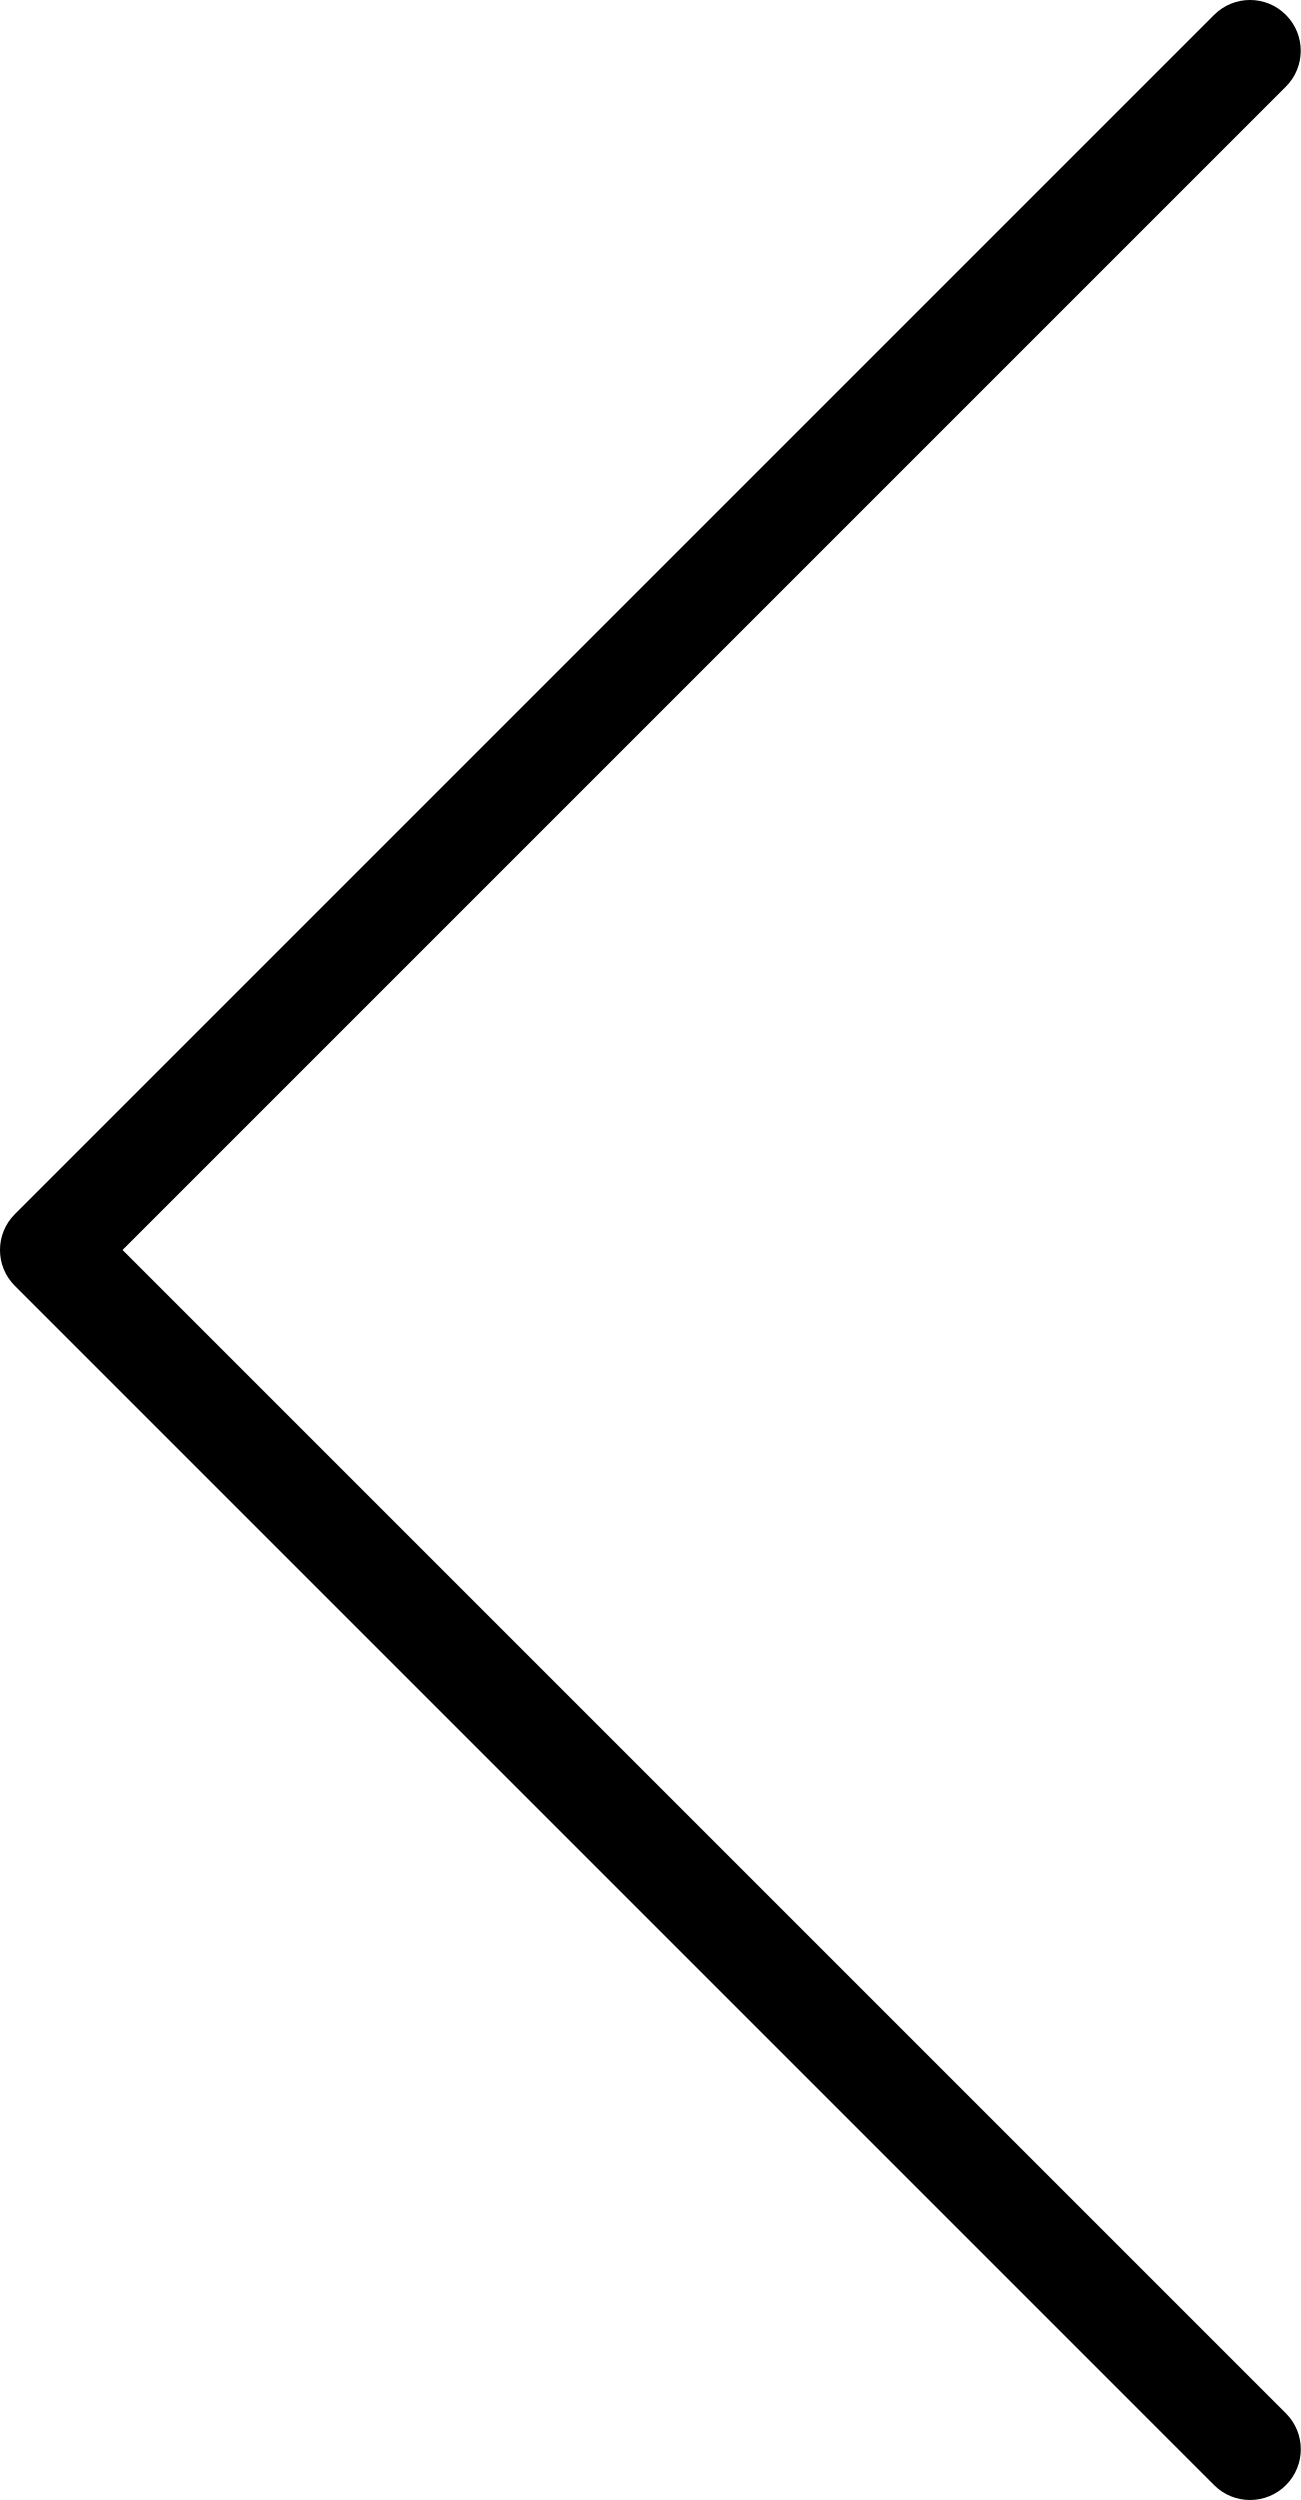
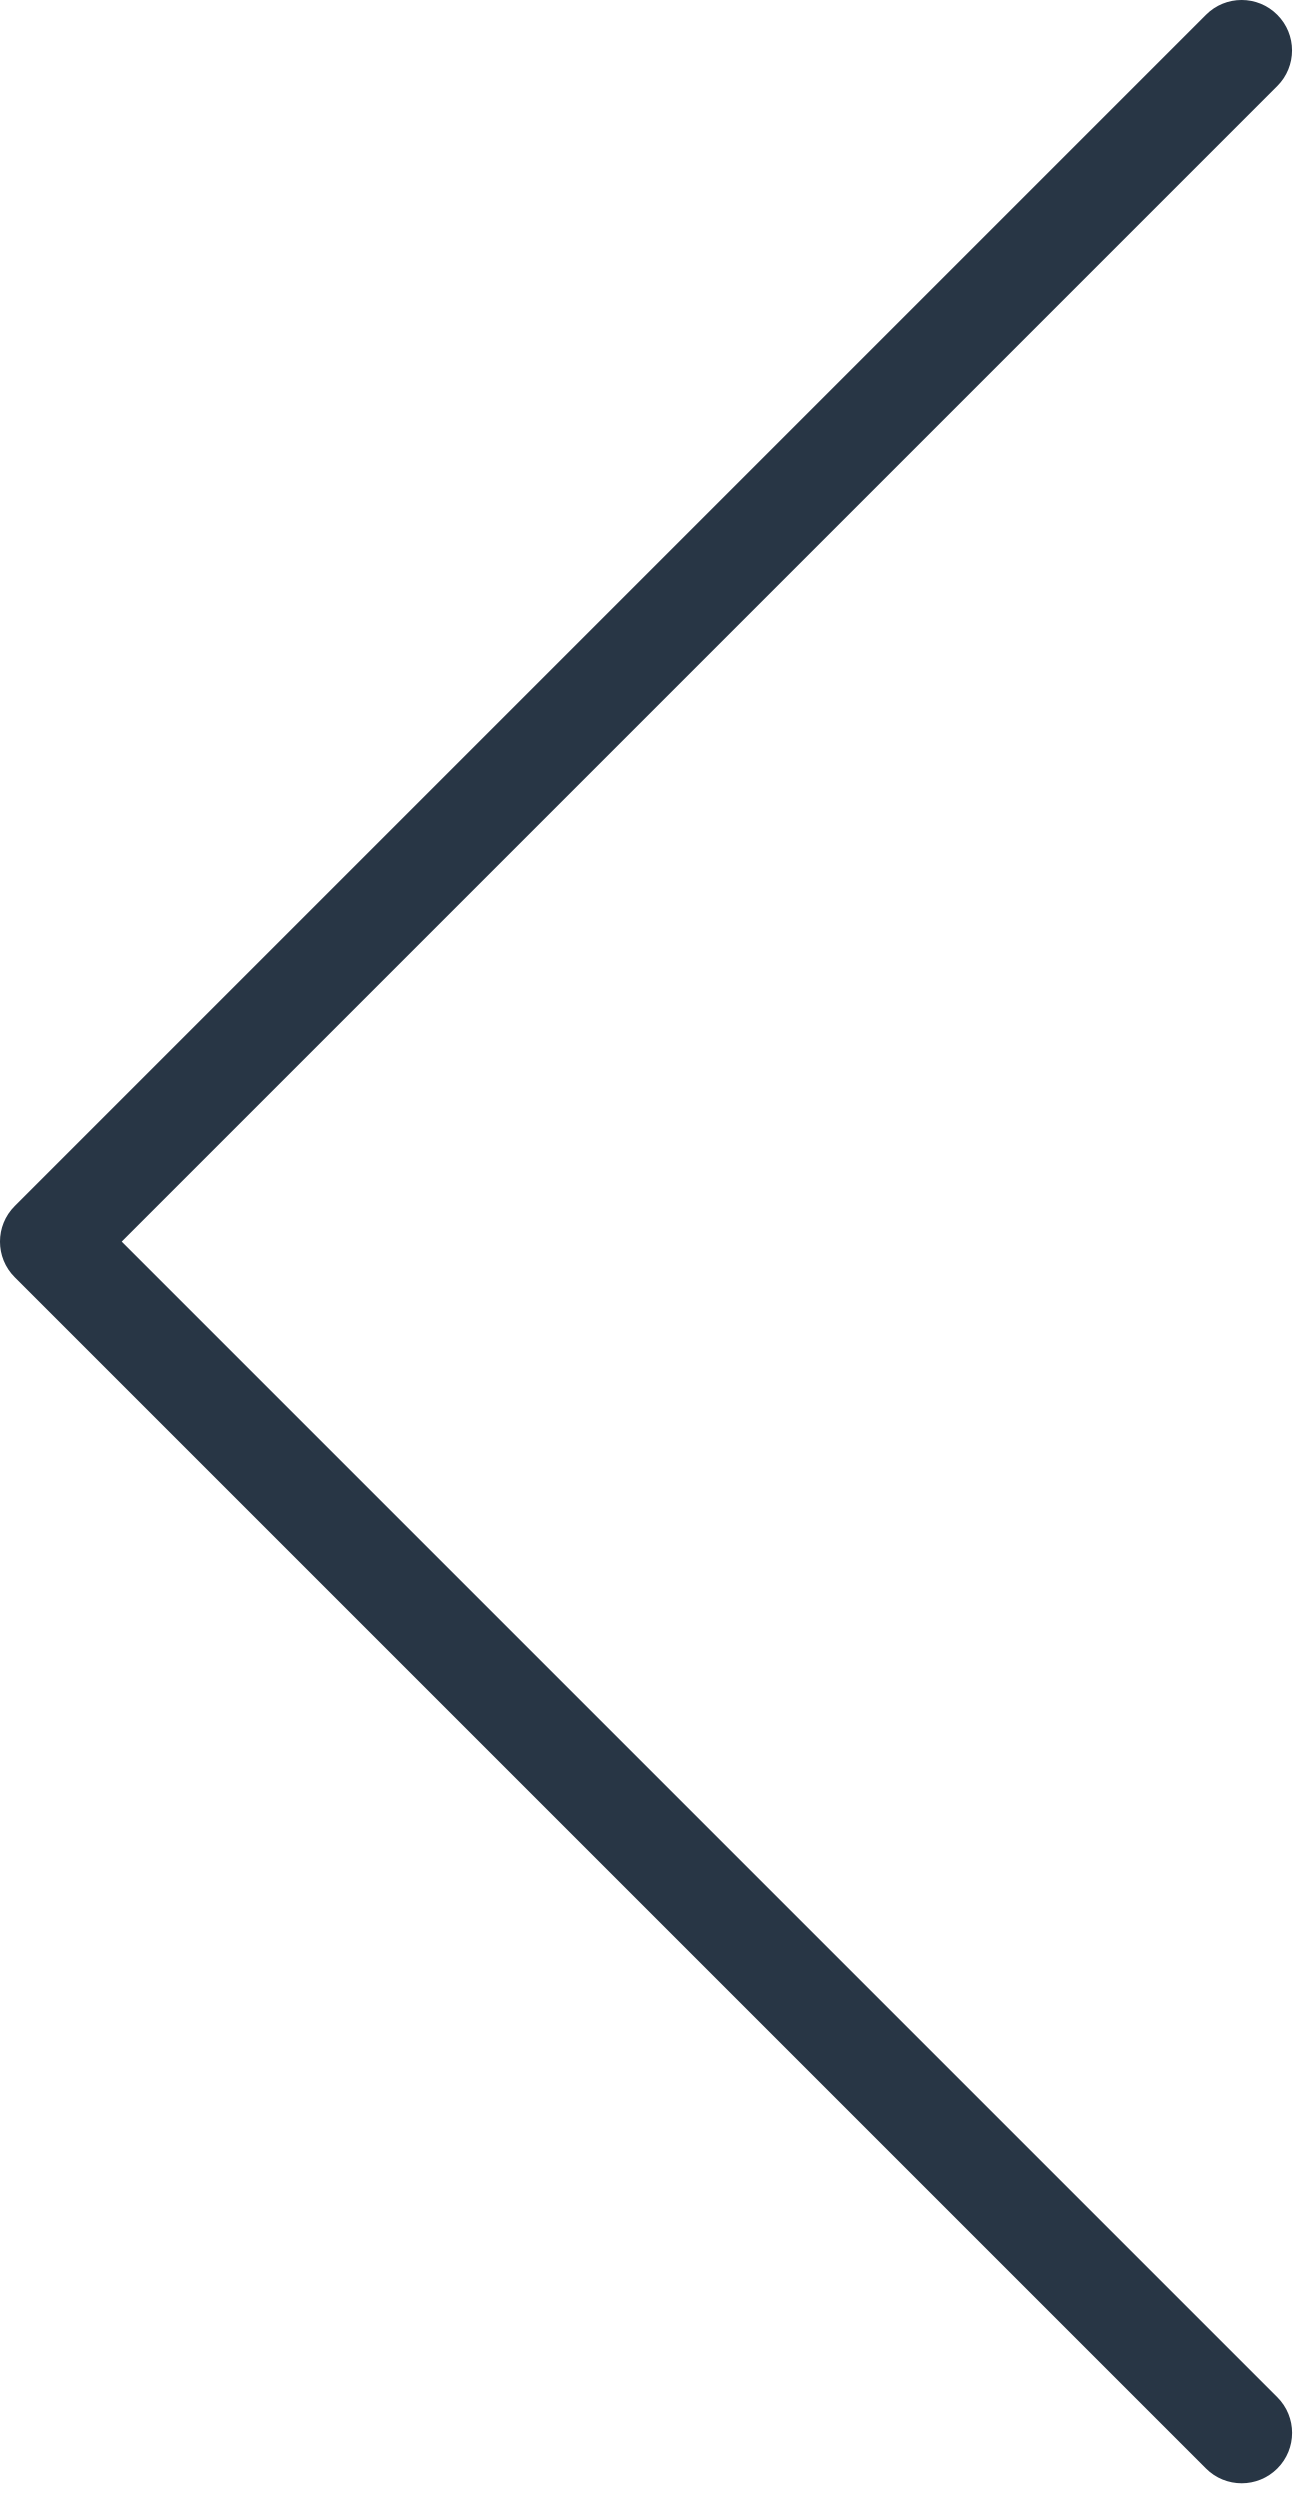
- <svg xmlns="http://www.w3.org/2000/svg" version="1.1" id="Layer_1" x="0px" y="0px" width="21.706px" height="41.719px" viewBox="0 0 21.706 41.719" enable-background="new 0 0 21.706 41.719" xml:space="preserve">
+ <svg xmlns="http://www.w3.org/2000/svg" width="22" height="42" viewBox="0 0 22 42" fill="#283645">
  <path d="M2.045,20.859L21.458,1.446c0.331-0.331,0.331-0.867,0-1.198c-0.33-0.331-0.867-0.331-1.197,0L0.248,20.261 c-0.331,0.33-0.331,0.867,0,1.197l20.013,20.013c0.164,0.165,0.382,0.248,0.599,0.248s0.434-0.083,0.599-0.248 c0.331-0.331,0.331-0.867,0-1.198L2.045,20.859z" />
</svg>
